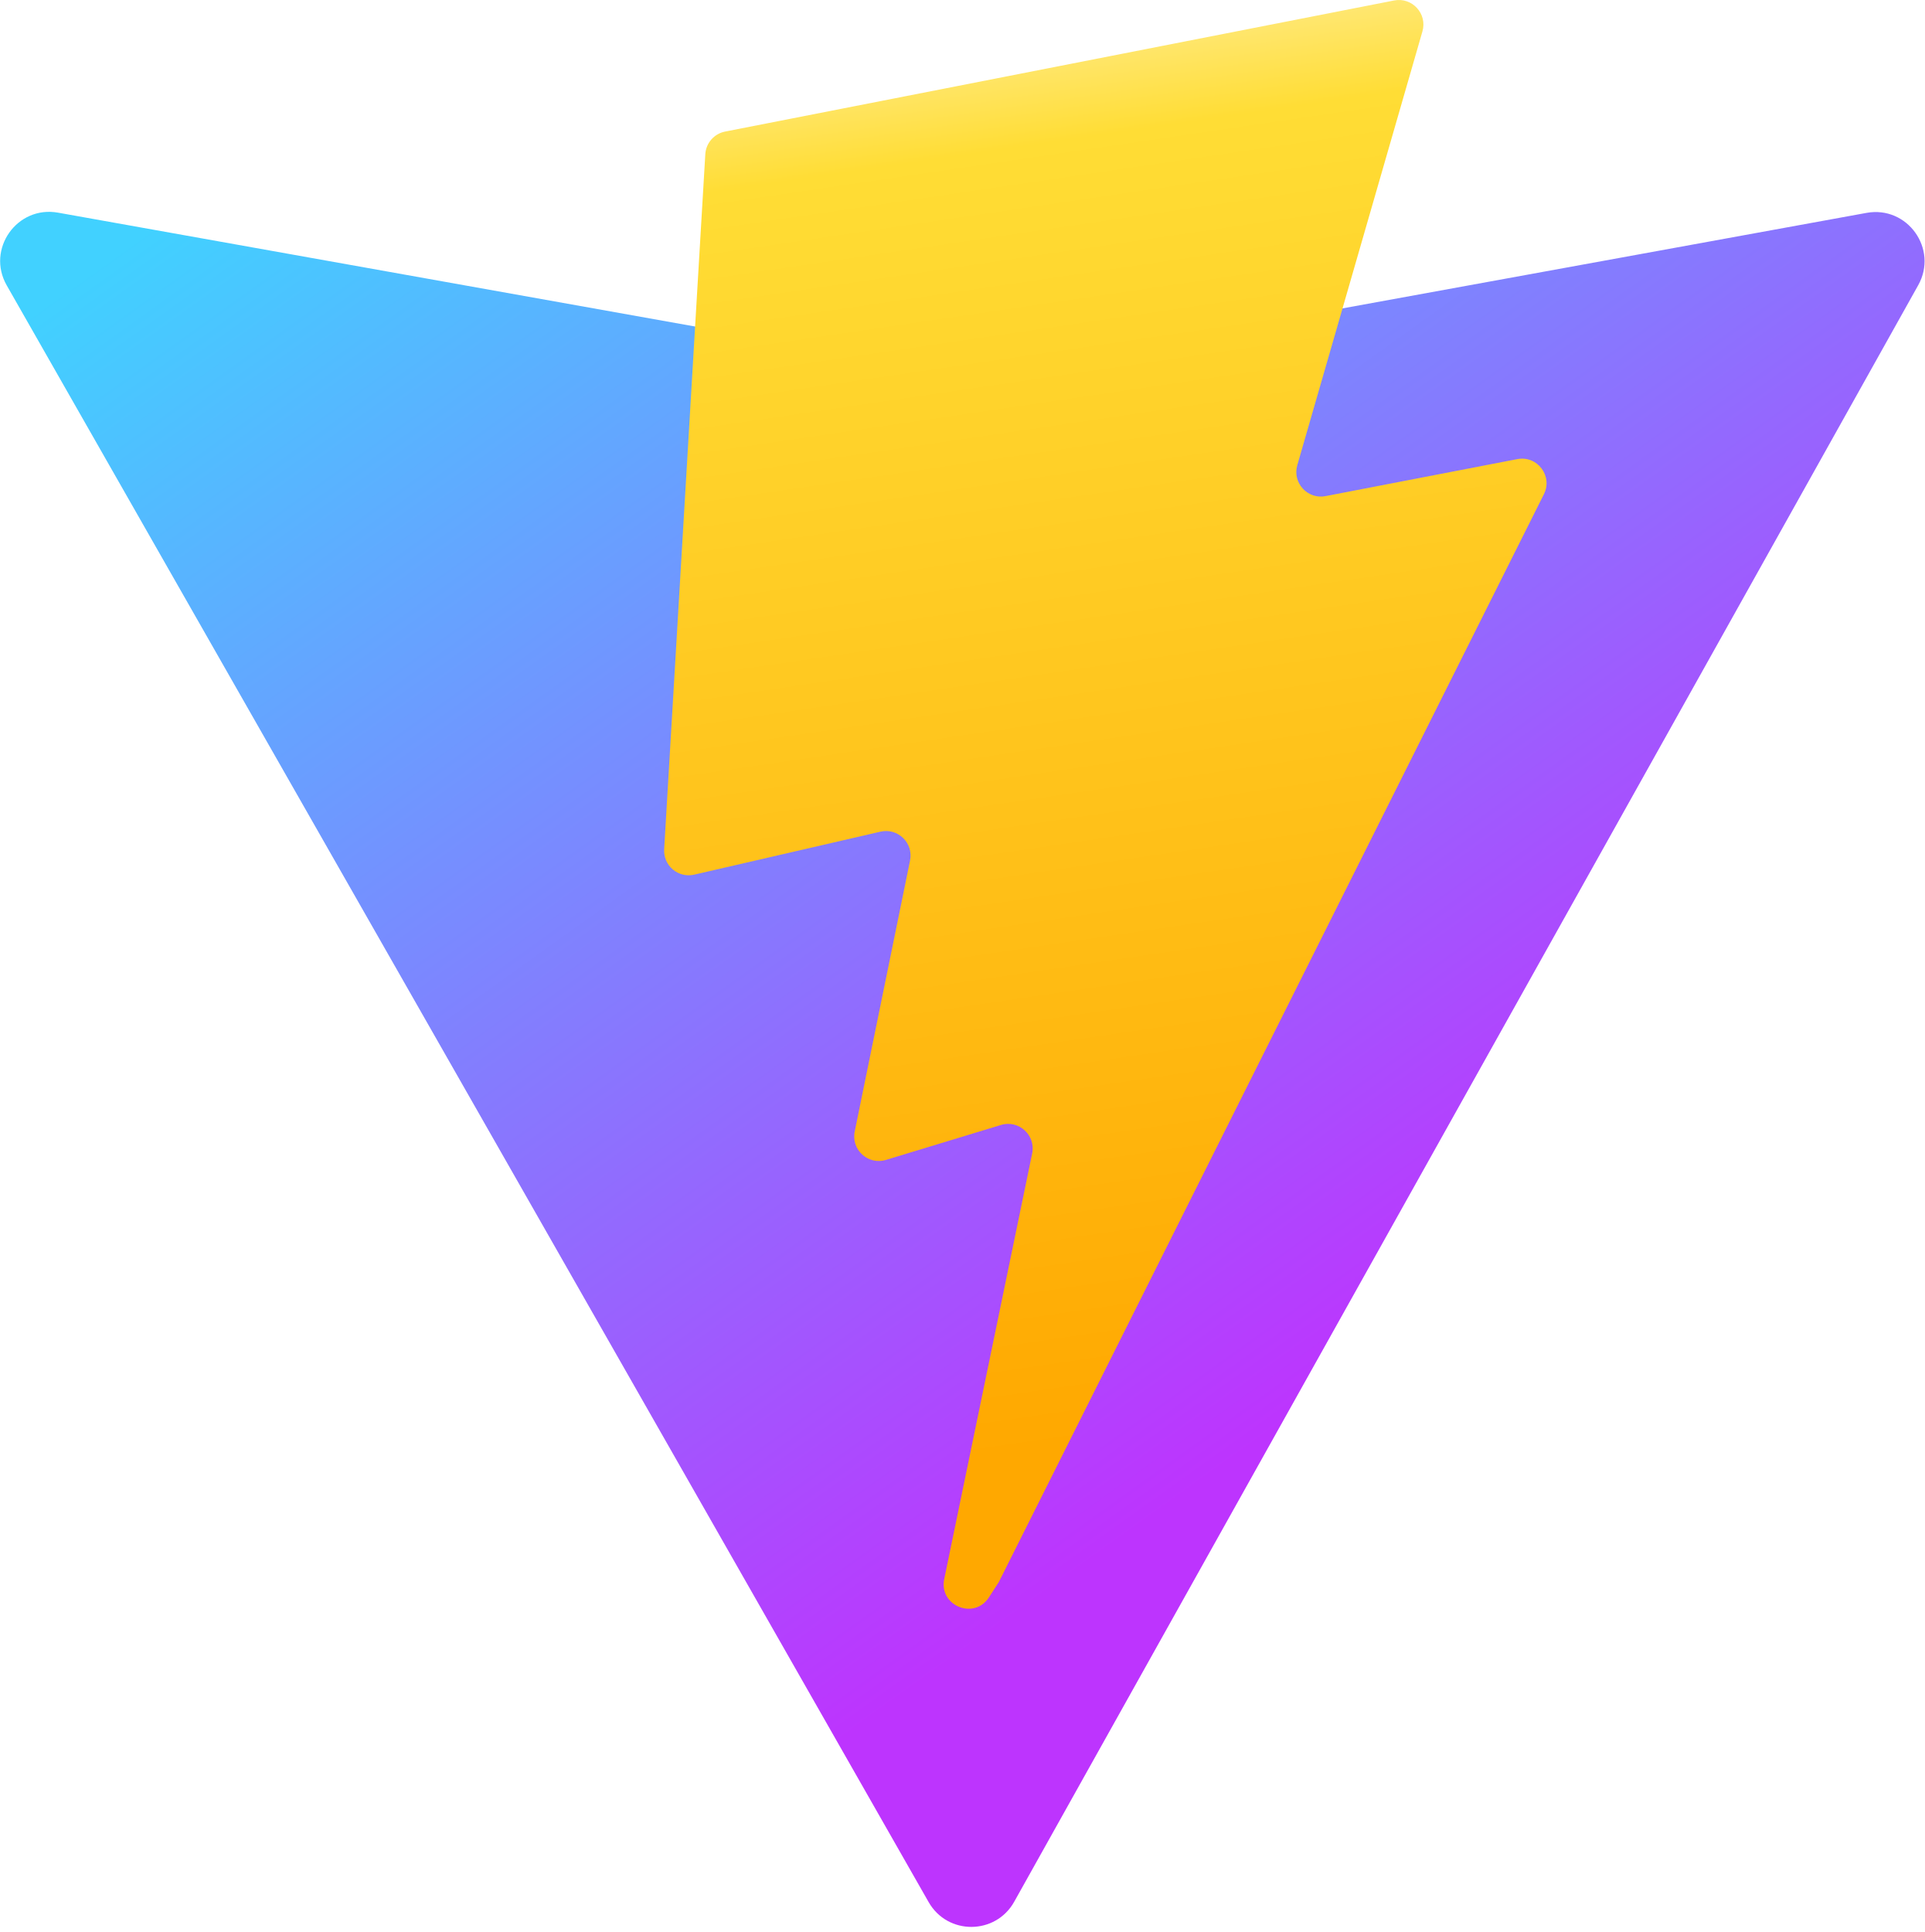
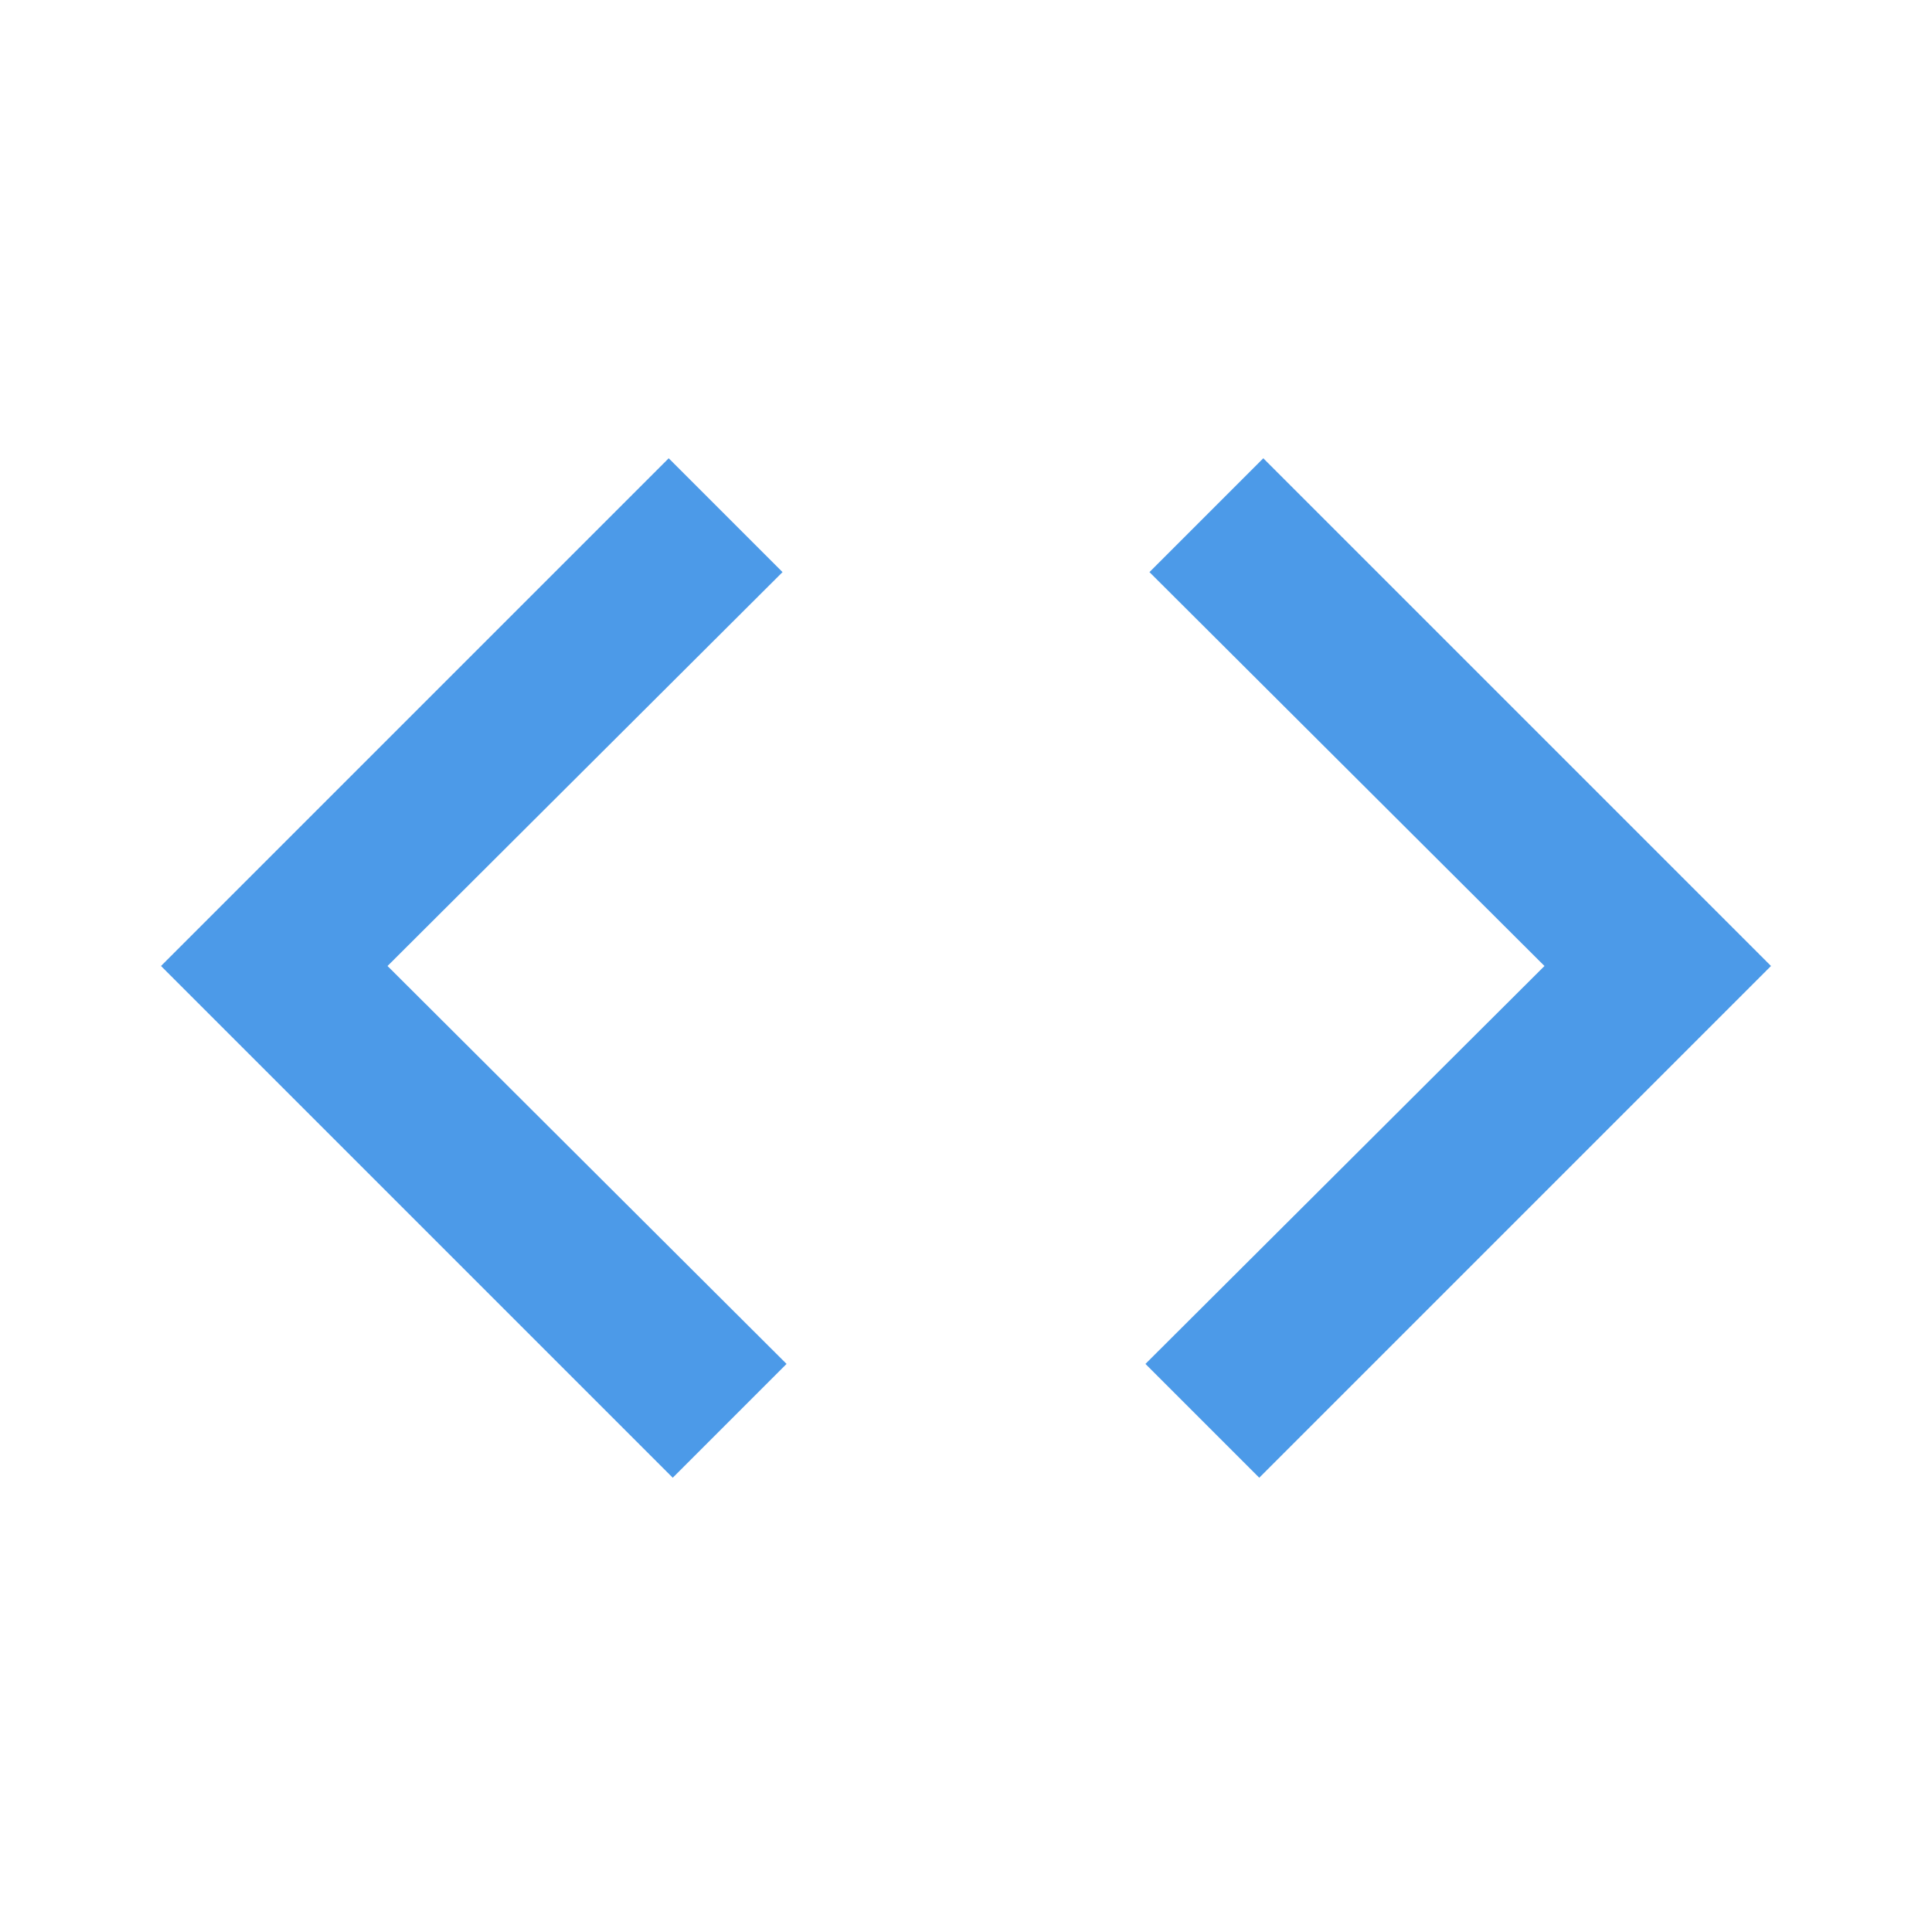
- <svg xmlns="http://www.w3.org/2000/svg" aria-hidden="true" role="img" class="iconify iconify--logos" width="31.88" height="32" preserveAspectRatio="xMidYMid meet" viewBox="0 0 256 257">
-   <defs>
-     <linearGradient id="IconifyId1813088fe1fbc01fb466" x1="-.828%" x2="57.636%" y1="7.652%" y2="78.411%">
-       <stop offset="0%" stop-color="#41D1FF" />
-       <stop offset="100%" stop-color="#BD34FE" />
-     </linearGradient>
-     <linearGradient id="IconifyId1813088fe1fbc01fb467" x1="43.376%" x2="50.316%" y1="2.242%" y2="89.03%">
-       <stop offset="0%" stop-color="#FFEA83" />
-       <stop offset="8.333%" stop-color="#FFDD35" />
-       <stop offset="100%" stop-color="#FFA800" />
-     </linearGradient>
-   </defs>
-   <path fill="url(#IconifyId1813088fe1fbc01fb466)" d="M255.153 37.938L134.897 252.976c-2.483 4.44-8.862 4.466-11.382.048L.875 37.958c-2.746-4.814 1.371-10.646 6.827-9.67l120.385 21.517a6.537 6.537 0 0 0 2.322-.004l117.867-21.483c5.438-.991 9.574 4.796 6.877 9.62Z" />
-   <path fill="url(#IconifyId1813088fe1fbc01fb467)" d="M185.432.063L96.44 17.501a3.268 3.268 0 0 0-2.634 3.014l-5.474 92.456a3.268 3.268 0 0 0 3.997 3.378l24.777-5.718c2.318-.535 4.413 1.507 3.936 3.838l-7.361 36.047c-.495 2.426 1.782 4.5 4.151 3.78l15.304-4.649c2.372-.72 4.652 1.36 4.15 3.788l-11.698 56.621c-.732 3.542 3.979 5.473 5.943 2.437l1.313-2.028l72.516-144.72c1.215-2.423-.88-5.186-3.54-4.672l-25.505 4.922c-2.396.462-4.435-1.77-3.759-4.114l16.646-57.705c.677-2.35-1.37-4.583-3.769-4.113Z" />
+ <svg xmlns="http://www.w3.org/2000/svg" data-name="Layer 45" height="24" id="Layer_45" viewBox="0 0 24 24" width="24">
+   <polygon points="15.643 18.357 14.229 16.943 19.186 12 14.279 7.107 15.693 5.693 22 12 15.643 18.357" style="fill:#4c9ae8" />
+   <polygon points="8.357 18.357 9.771 16.943 4.814 12 9.721 7.107 8.307 5.693 2 12 8.357 18.357" style="fill:#4c9ae8" />
</svg>
